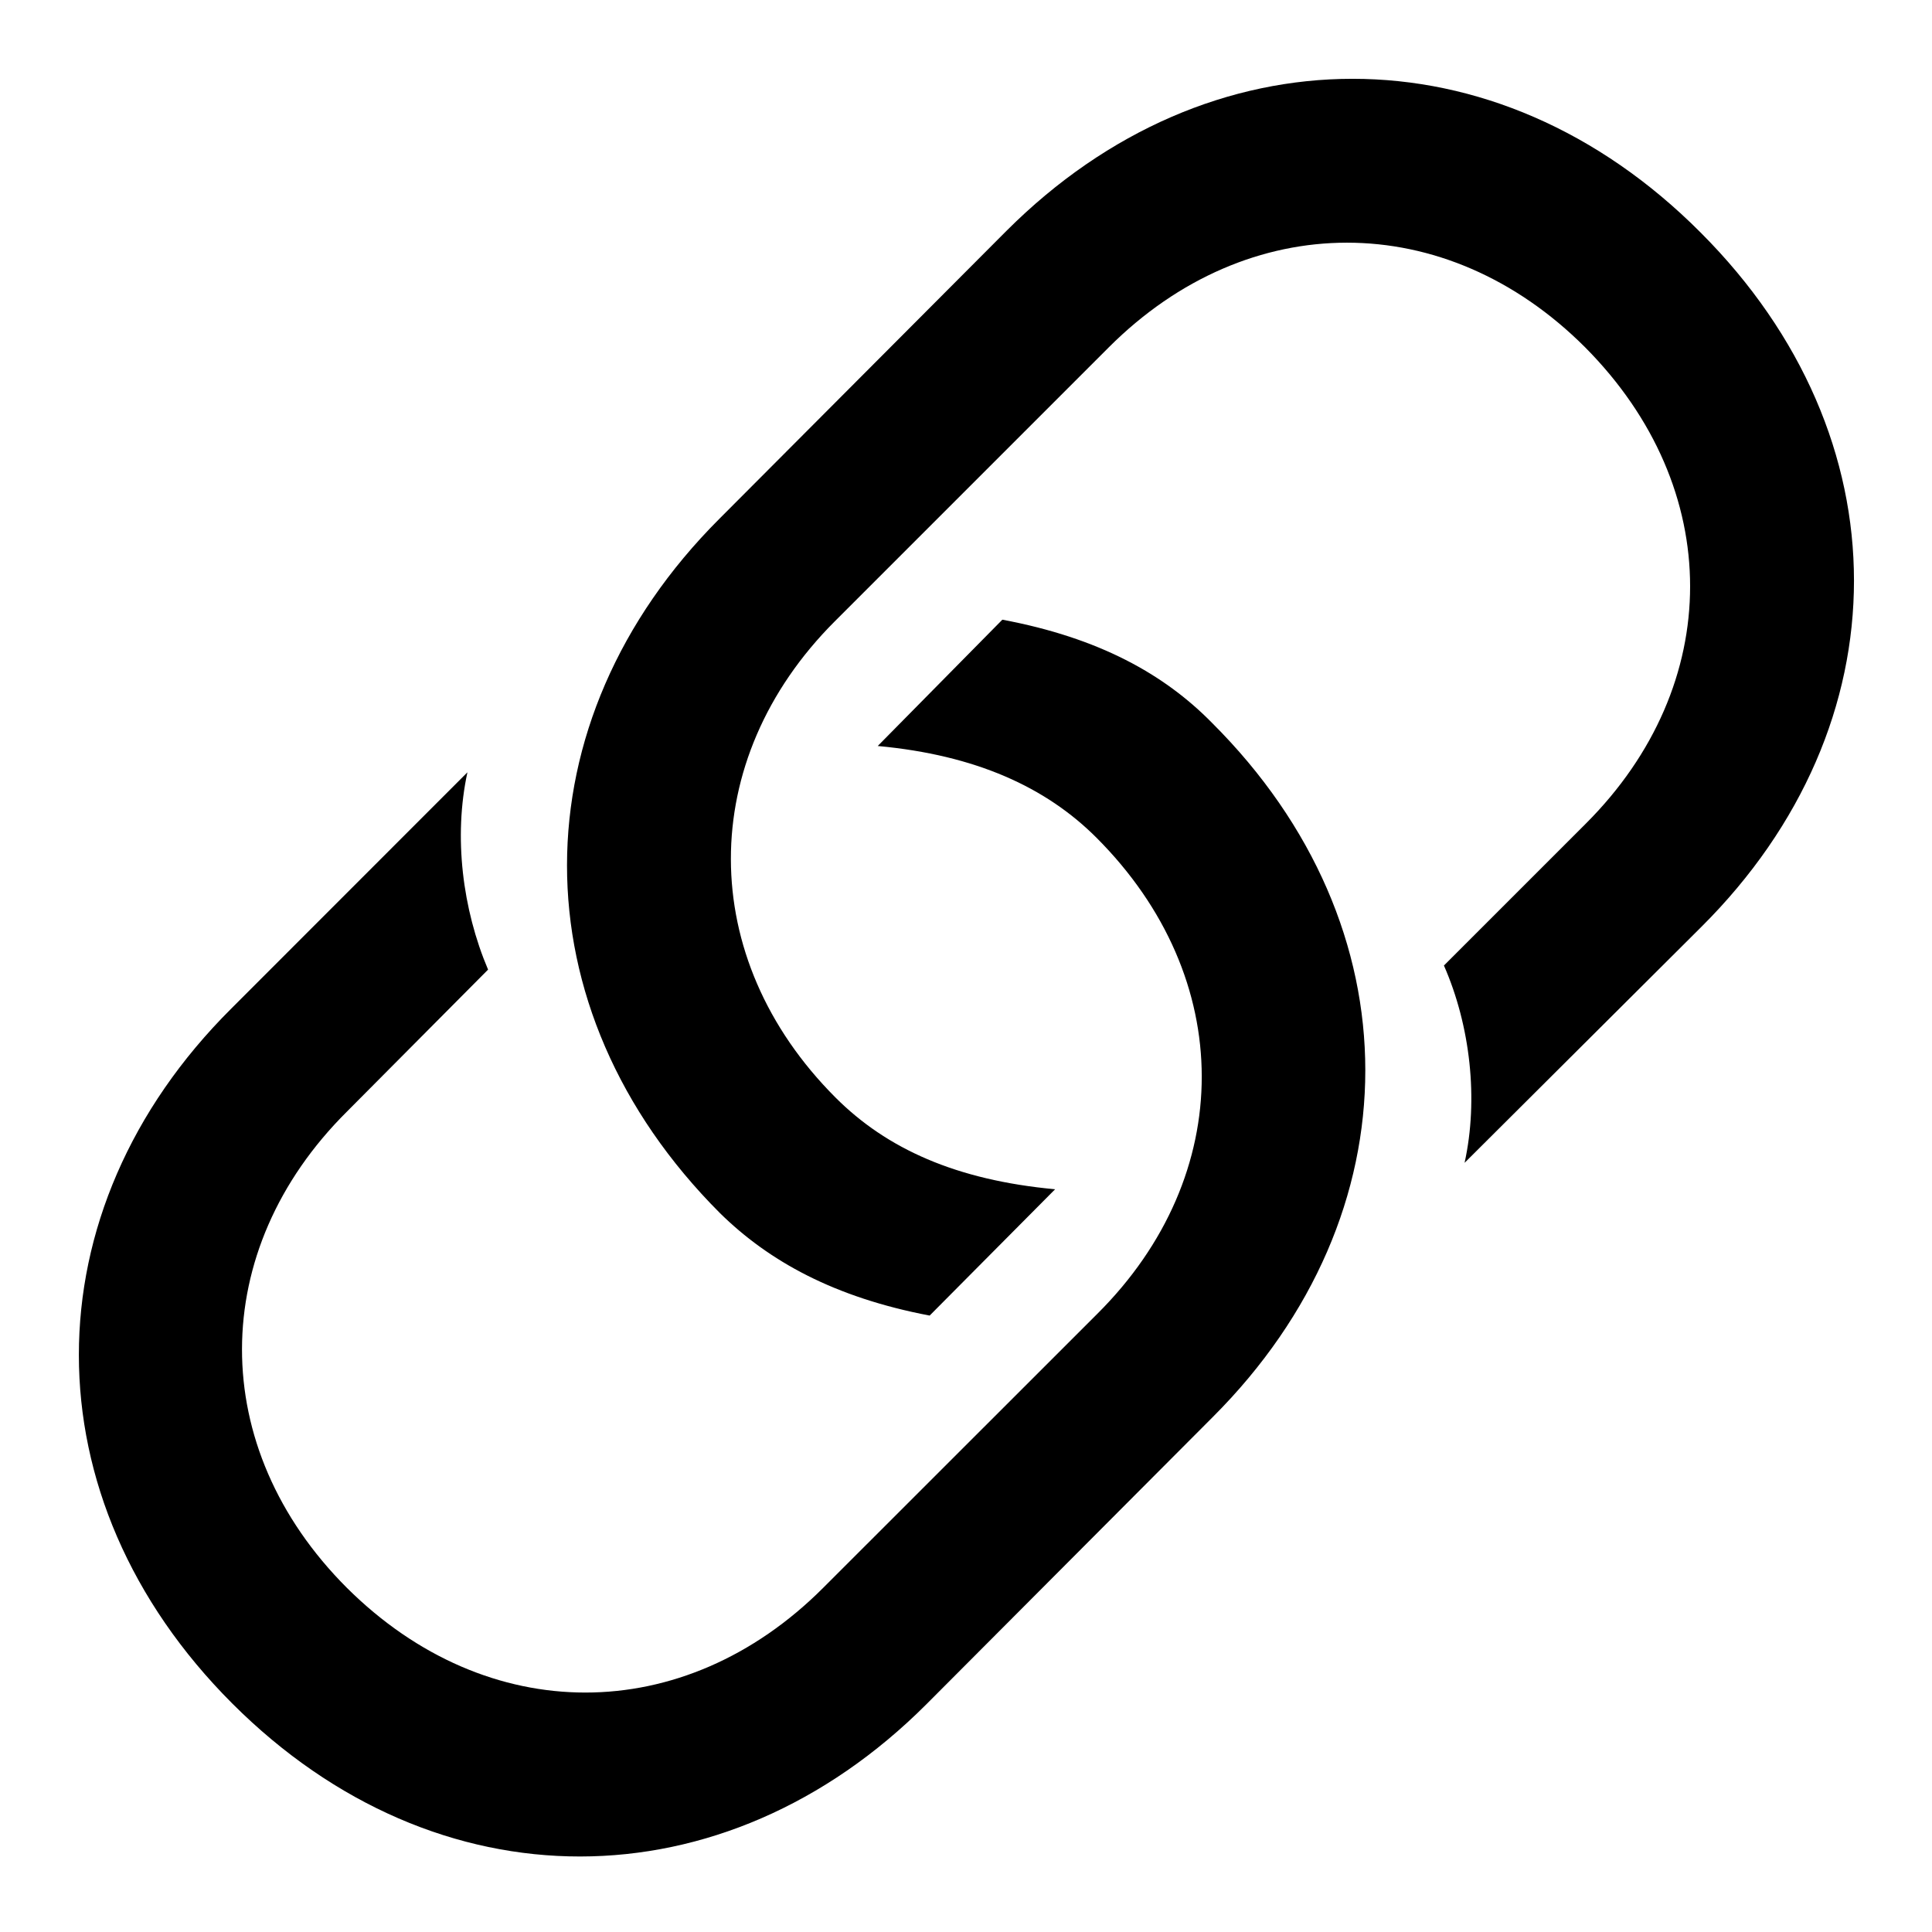
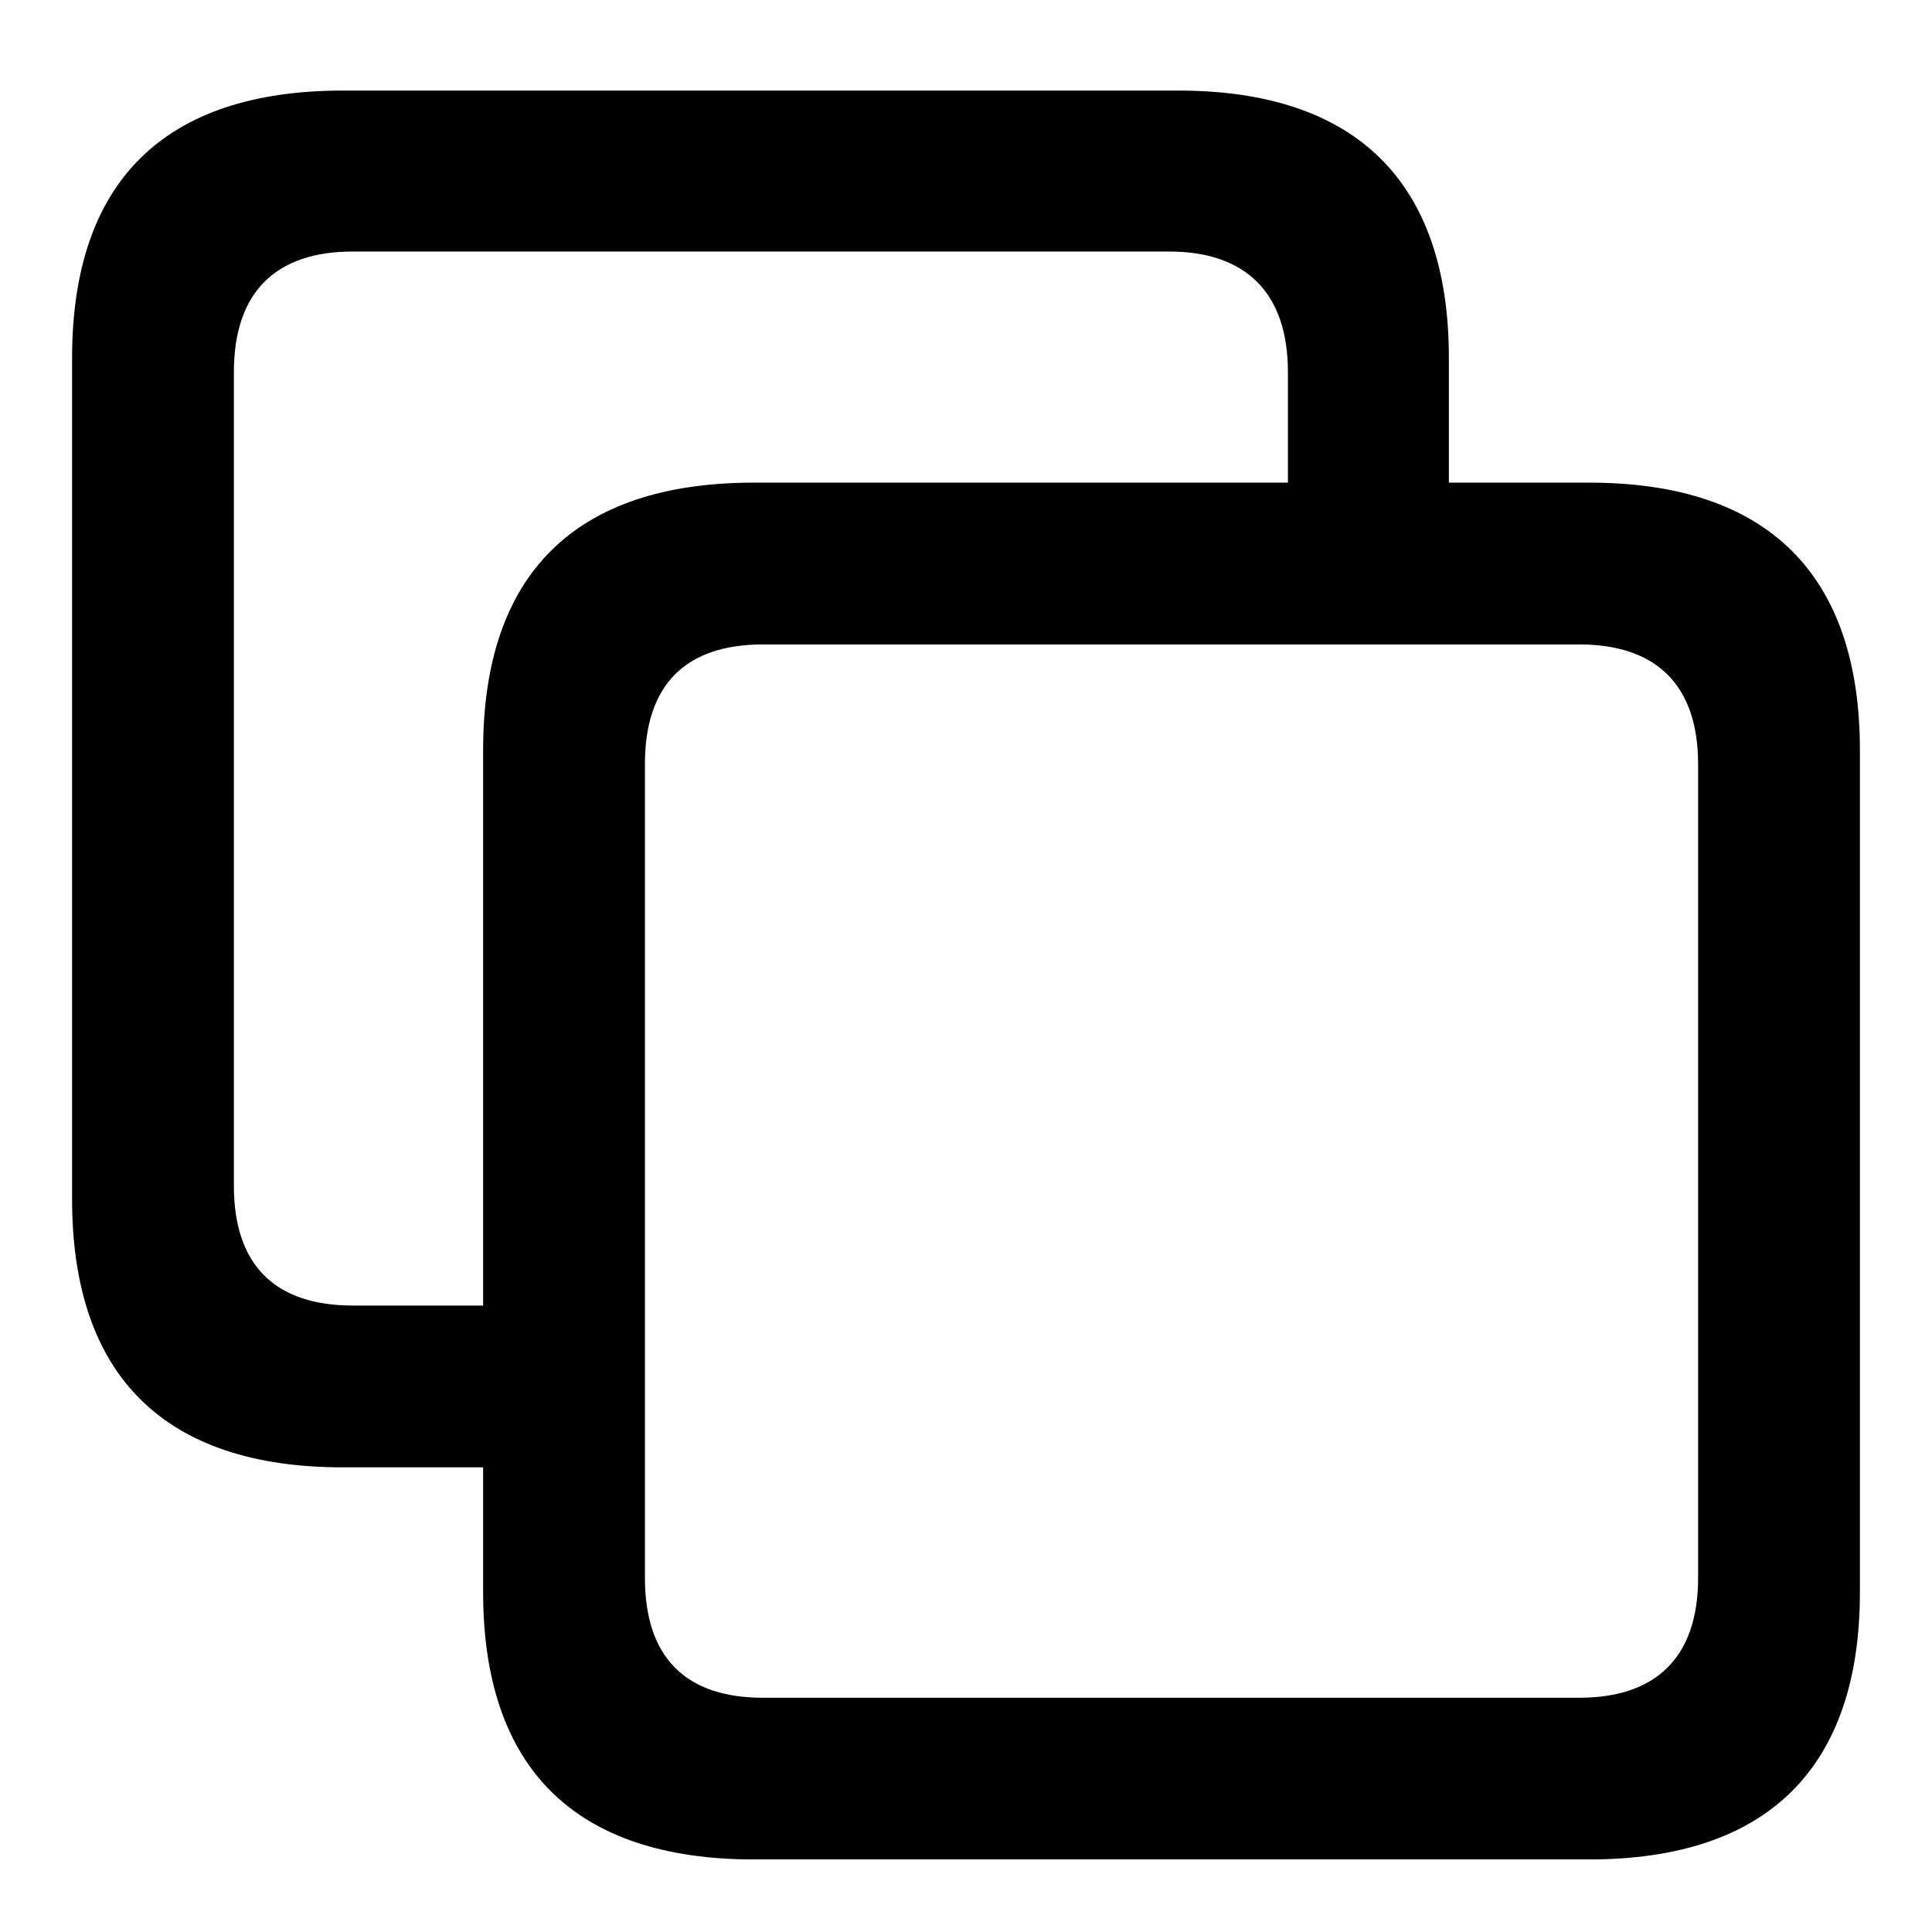
- <svg viewBox="0 0 16 16" class="link" style="width: 16px; height: 16px; display: block; flex-shrink: 0;">
-   <path d="M7.699 10.895L8.738 9.849C7.918 9.773 7.344 9.514 6.92 9.09C5.765 7.935 5.765 6.294 6.913 5.146L9.183 2.876C10.338 1.721 11.972 1.721 13.127 2.876C14.289 4.045 14.282 5.672 13.134 6.82L11.958 7.996C12.177 8.495 12.245 9.104 12.129 9.63L14.091 7.675C15.773 6 15.779 3.621 14.084 1.926C12.389 0.224 10.01 0.237 8.335 1.912L5.956 4.298C4.281 5.973 4.268 8.352 5.963 10.047C6.366 10.443 6.906 10.744 7.699 10.895ZM8.301 5.132L7.269 6.178C8.082 6.253 8.663 6.52 9.08 6.937C10.242 8.099 10.242 9.732 9.087 10.881L6.817 13.15C5.662 14.306 4.035 14.306 2.873 13.15C1.711 11.988 1.718 10.354 2.873 9.206L4.042 8.03C3.83 7.531 3.755 6.93 3.871 6.396L1.916 8.352C0.234 10.026 0.228 12.412 1.923 14.107C3.618 15.803 5.997 15.789 7.672 14.114L10.044 11.735C11.726 10.054 11.732 7.675 10.037 5.986C9.641 5.583 9.101 5.282 8.301 5.132Z" />
+ <svg viewBox="0 0 16 16" class="duplicate" style="width: 16px; height: 16px; display: block; flex-shrink: 0;">
+   <path d="M2.839 12.152H4.001V13.185C4.001 14.641 4.76 15.399 6.243 15.399H13.161C14.638 15.399 15.403 14.641 15.403 13.185V6.212C15.403 4.756 14.638 3.997 13.161 3.997H11.999V2.965C11.999 1.509 11.233 0.75 9.757 0.75H2.839C1.362 0.75 0.597 1.502 0.597 2.965V9.931C0.597 11.394 1.362 12.152 2.839 12.152ZM2.921 10.812C2.285 10.812 1.937 10.484 1.937 9.821V3.081C1.937 2.418 2.285 2.083 2.921 2.083H9.682C10.31 2.083 10.666 2.418 10.666 3.081V3.997H6.243C4.76 3.997 4.001 4.756 4.001 6.212V10.812H2.921ZM6.318 14.06C5.683 14.06 5.341 13.731 5.341 13.068V6.328C5.341 5.665 5.683 5.337 6.318 5.337H13.079C13.708 5.337 14.063 5.665 14.063 6.328V13.068C14.063 13.731 13.708 14.06 13.079 14.06H6.318Z" />
</svg>
